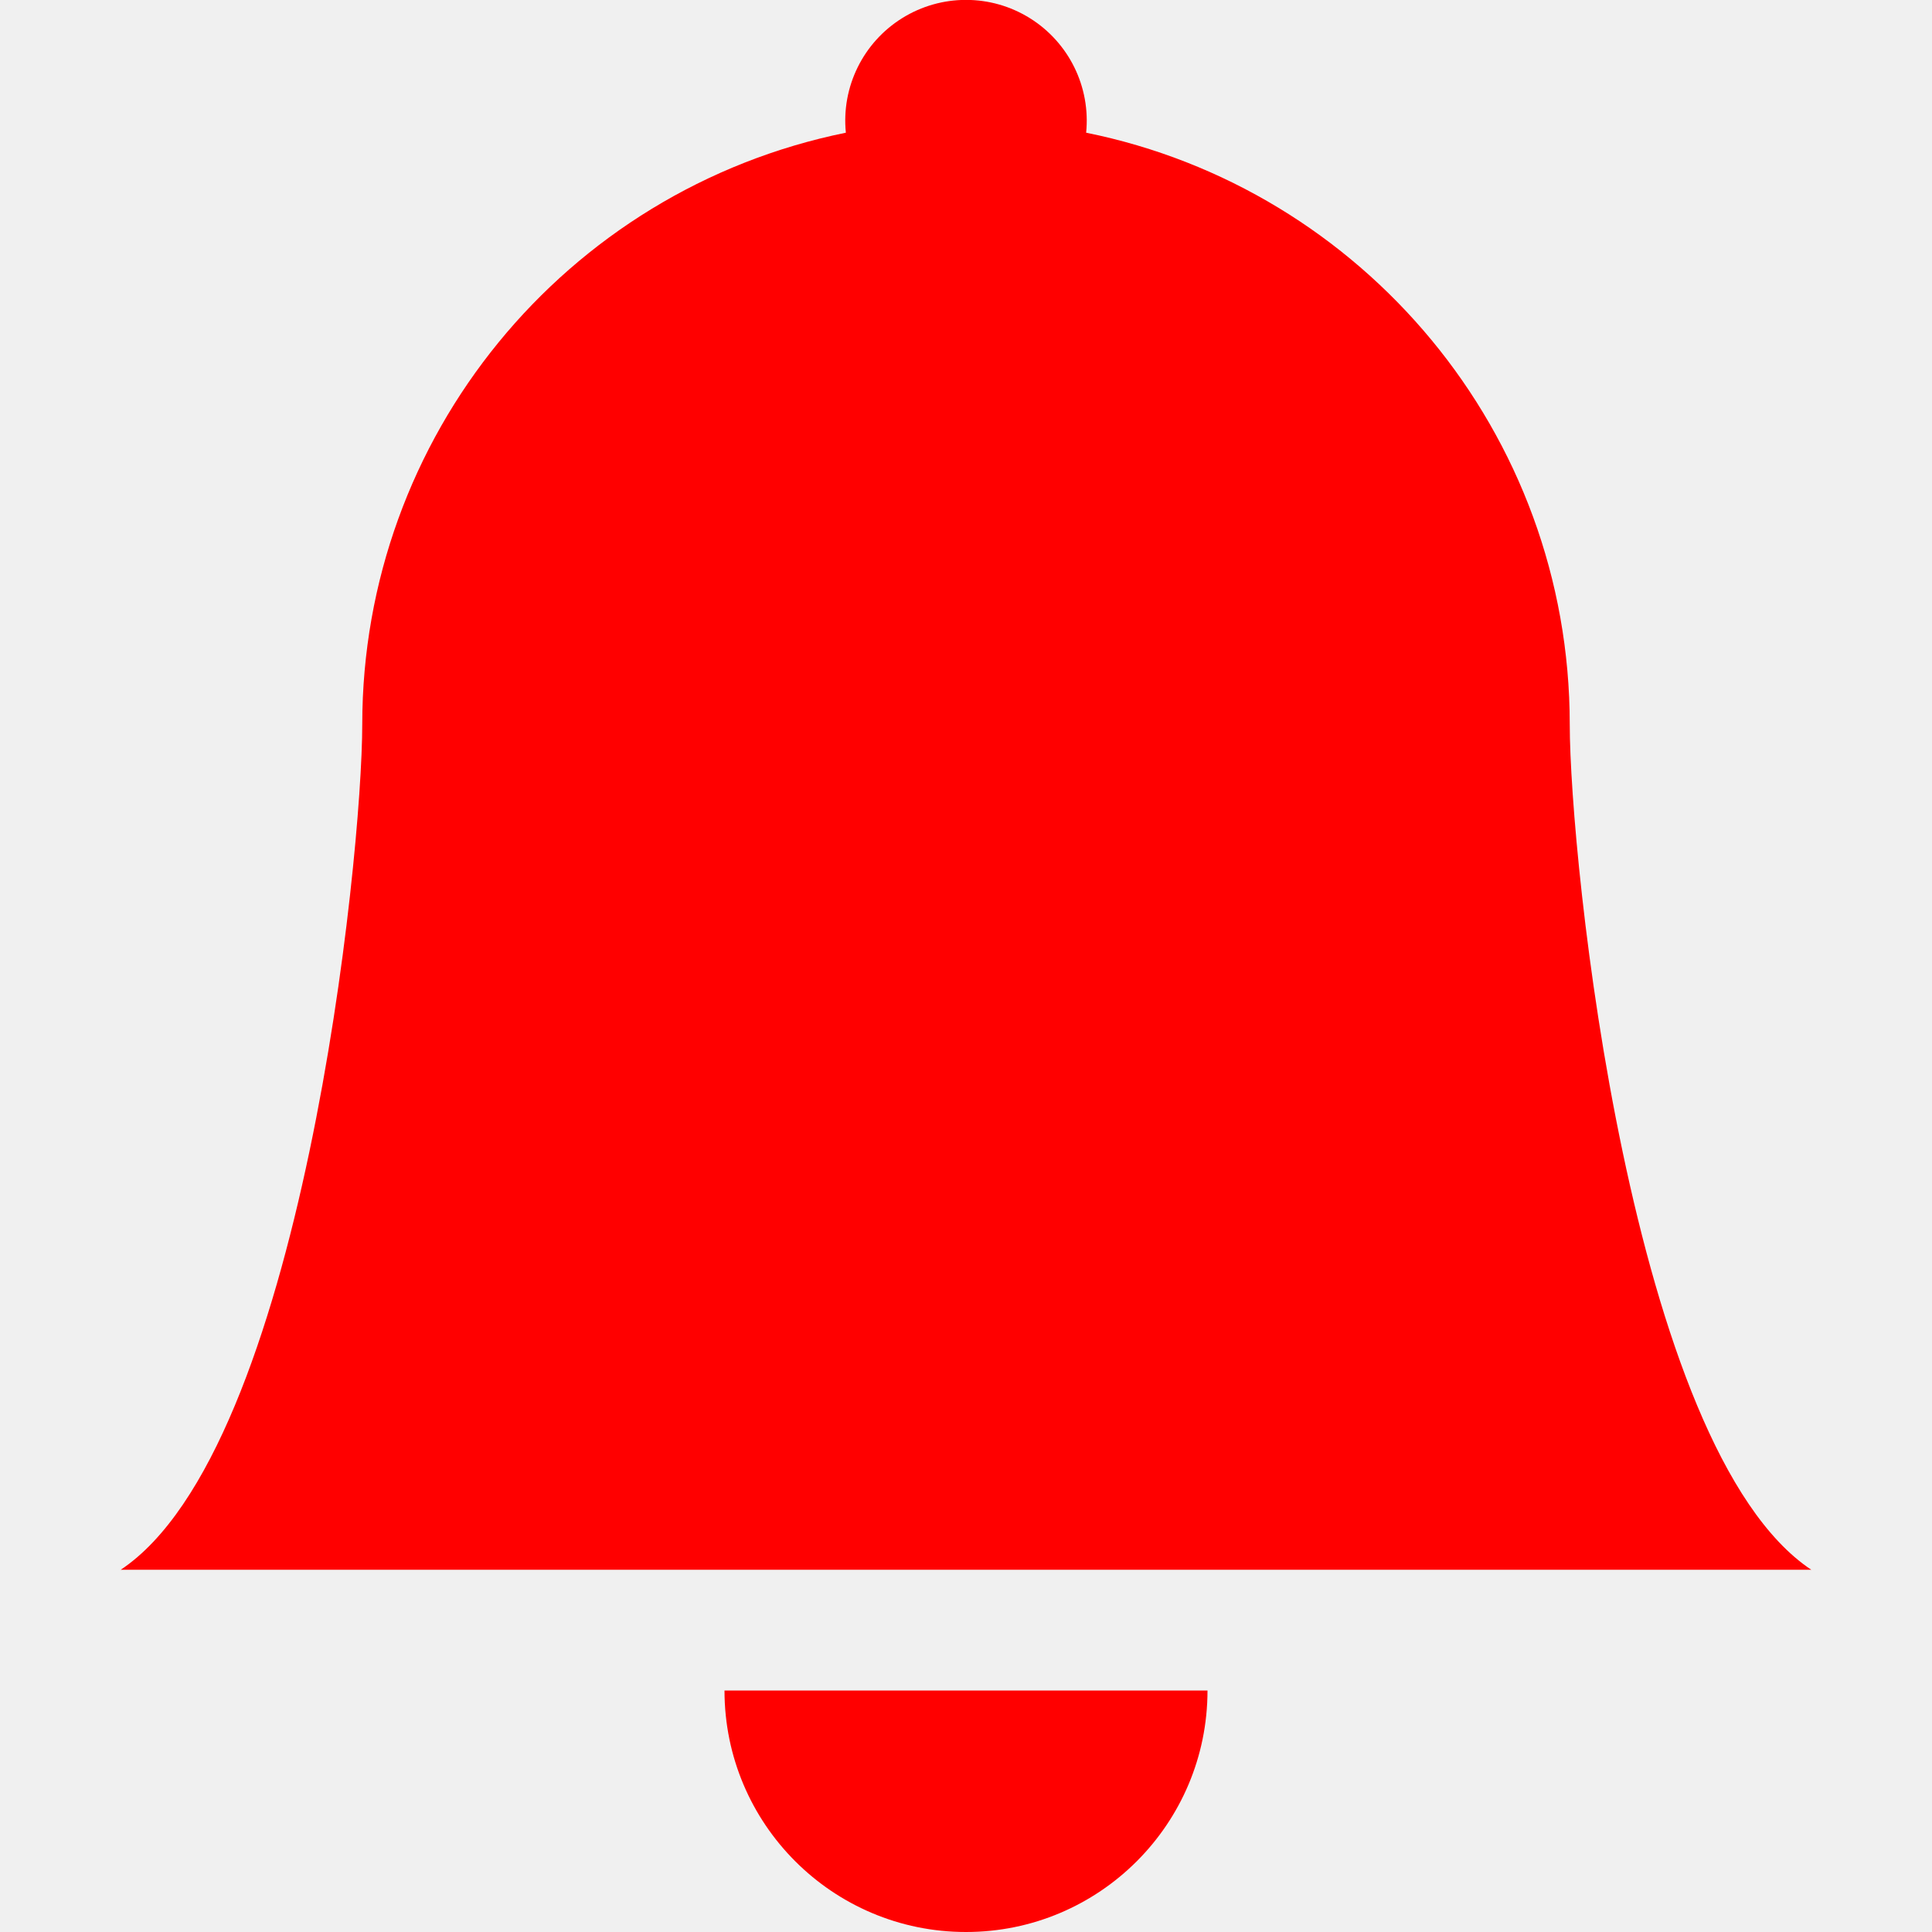
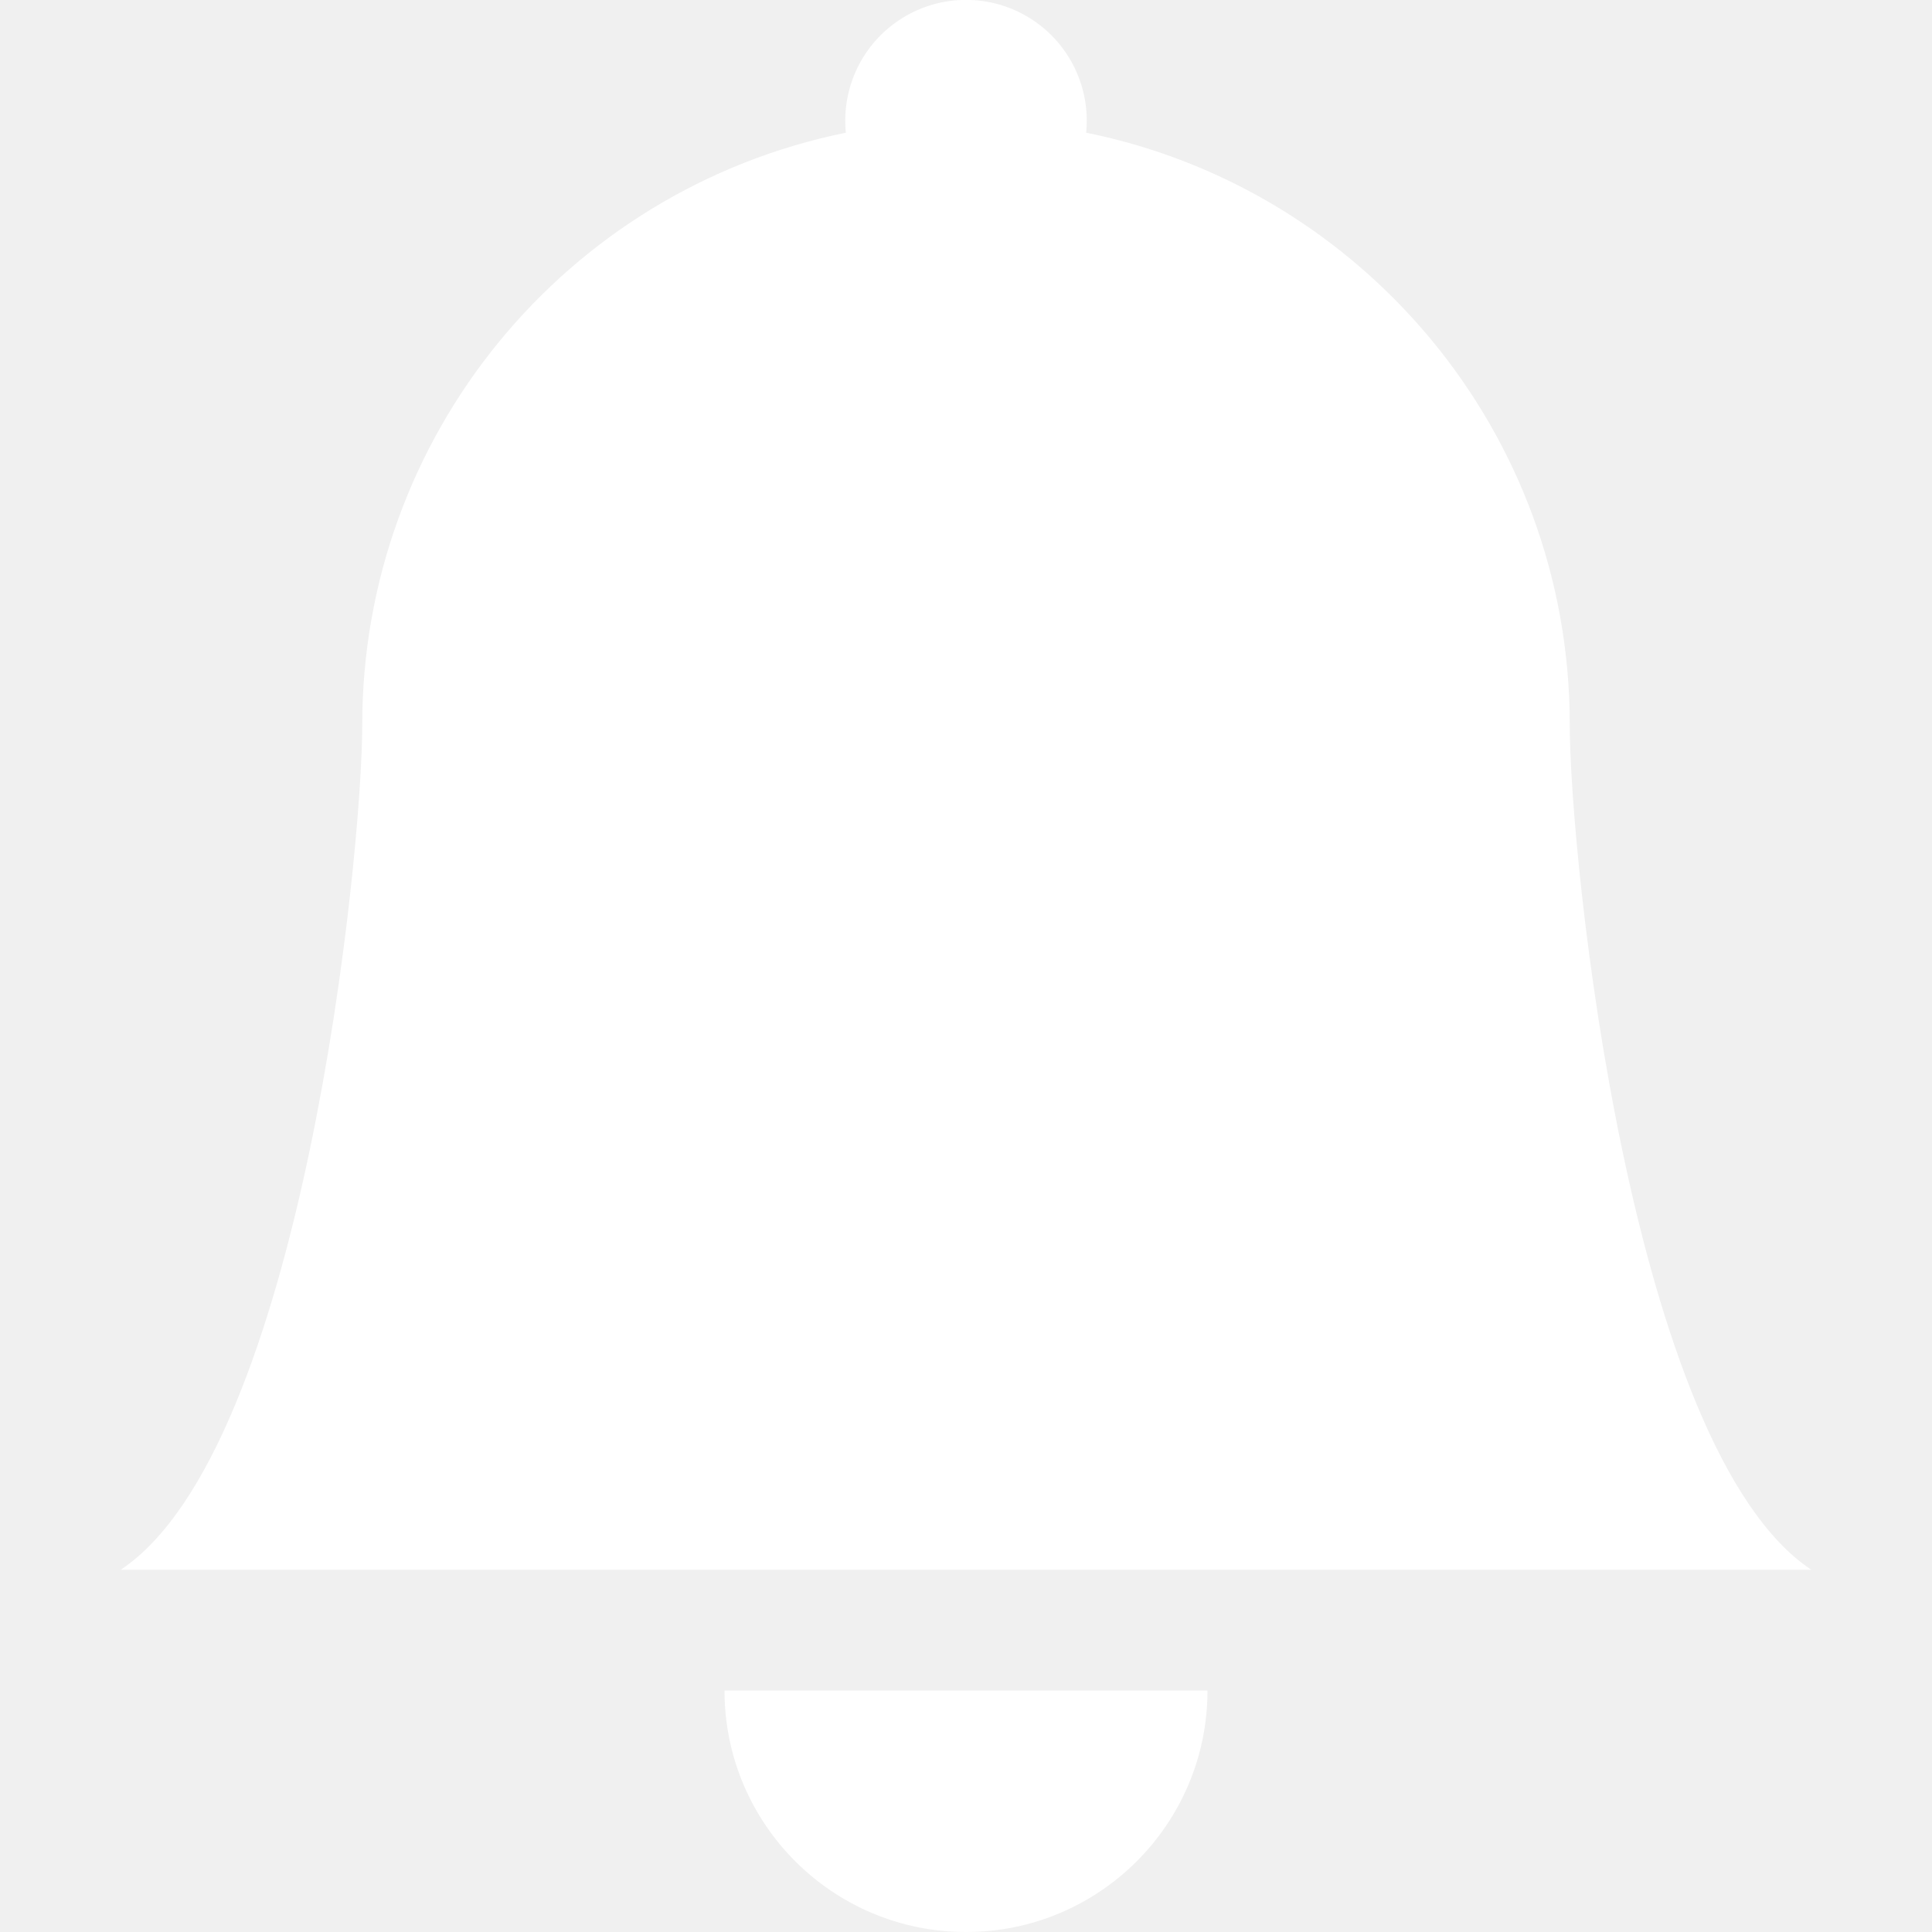
- <svg xmlns="http://www.w3.org/2000/svg" width="16" height="16" fill="red" class="bi bi-bell-fill" viewBox="0 0 16 16">
+ <svg xmlns="http://www.w3.org/2000/svg" width="16" height="16" fill="white" class="bi bi-bell-fill" viewBox="0 0 16 16">
  <path d="M8 16a2 2 0 0 0 2-2H6a2 2 0 0 0 2 2zm.995-14.901a1 1 0 1 0-1.99 0A5.002 5.002 0 0 0 3 6c0 1.098-.5 6-2 7h14c-1.5-1-2-5.902-2-7 0-2.42-1.72-4.44-4.005-4.901z" />
</svg>
